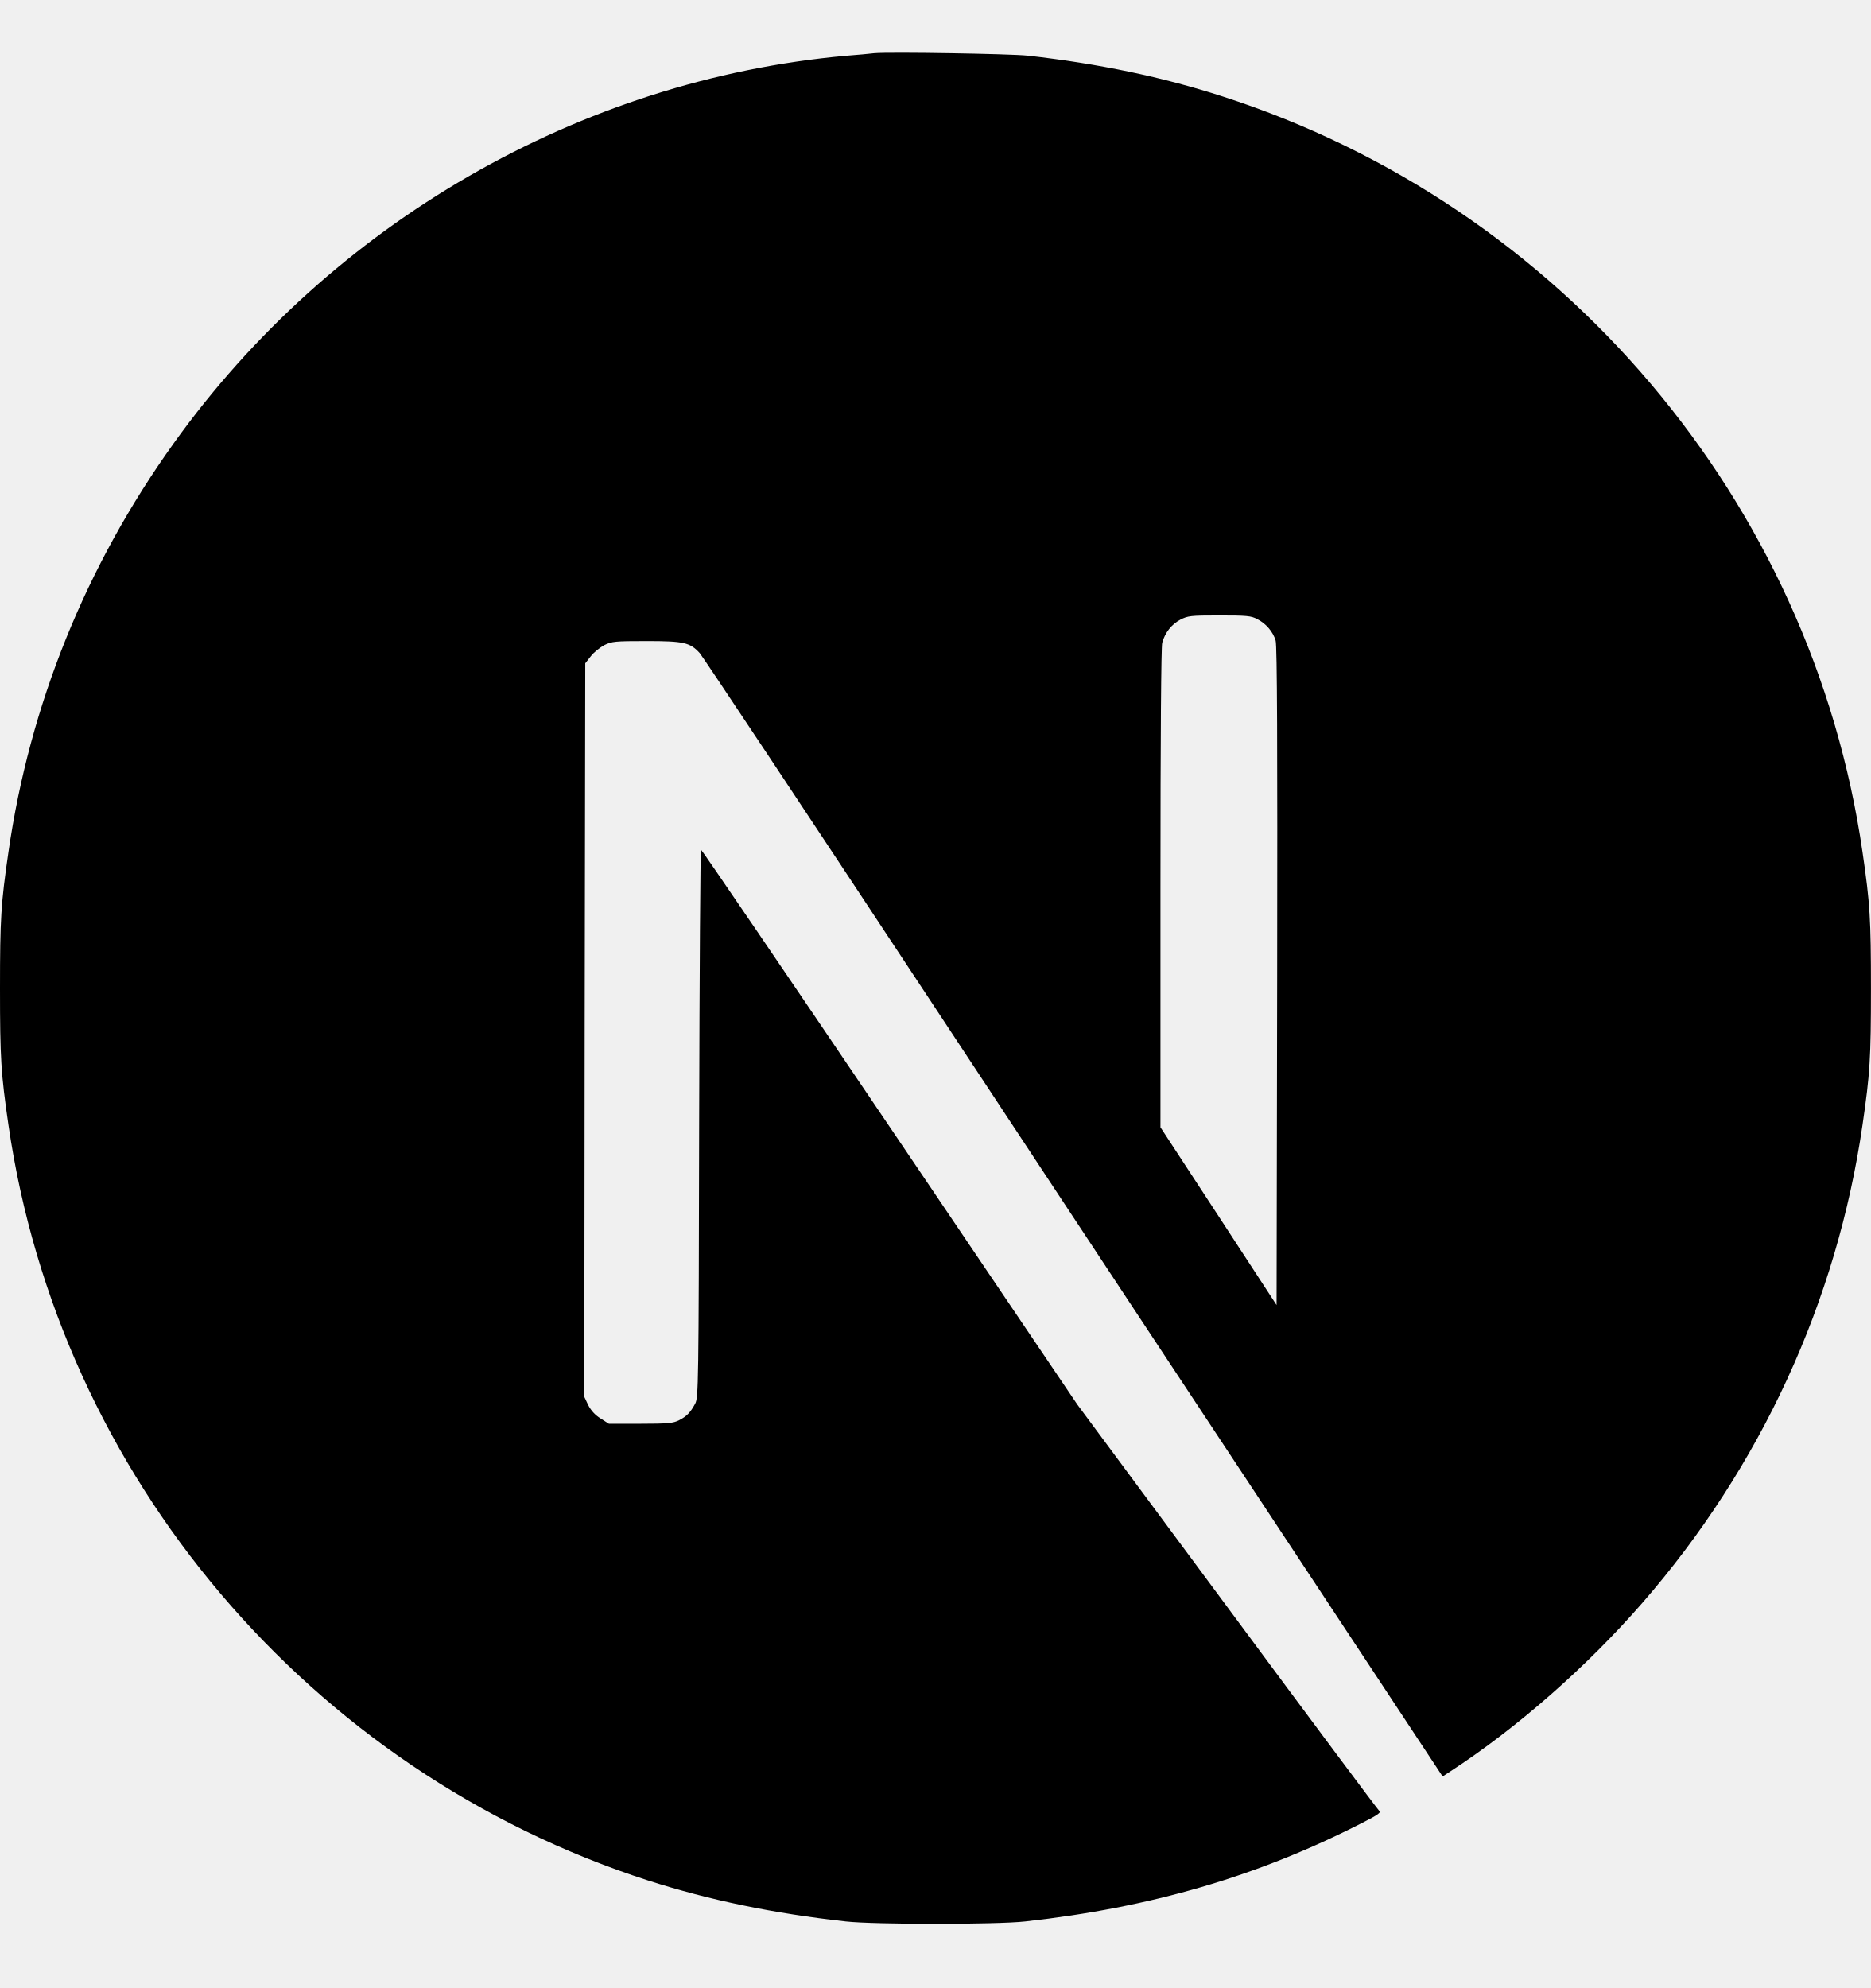
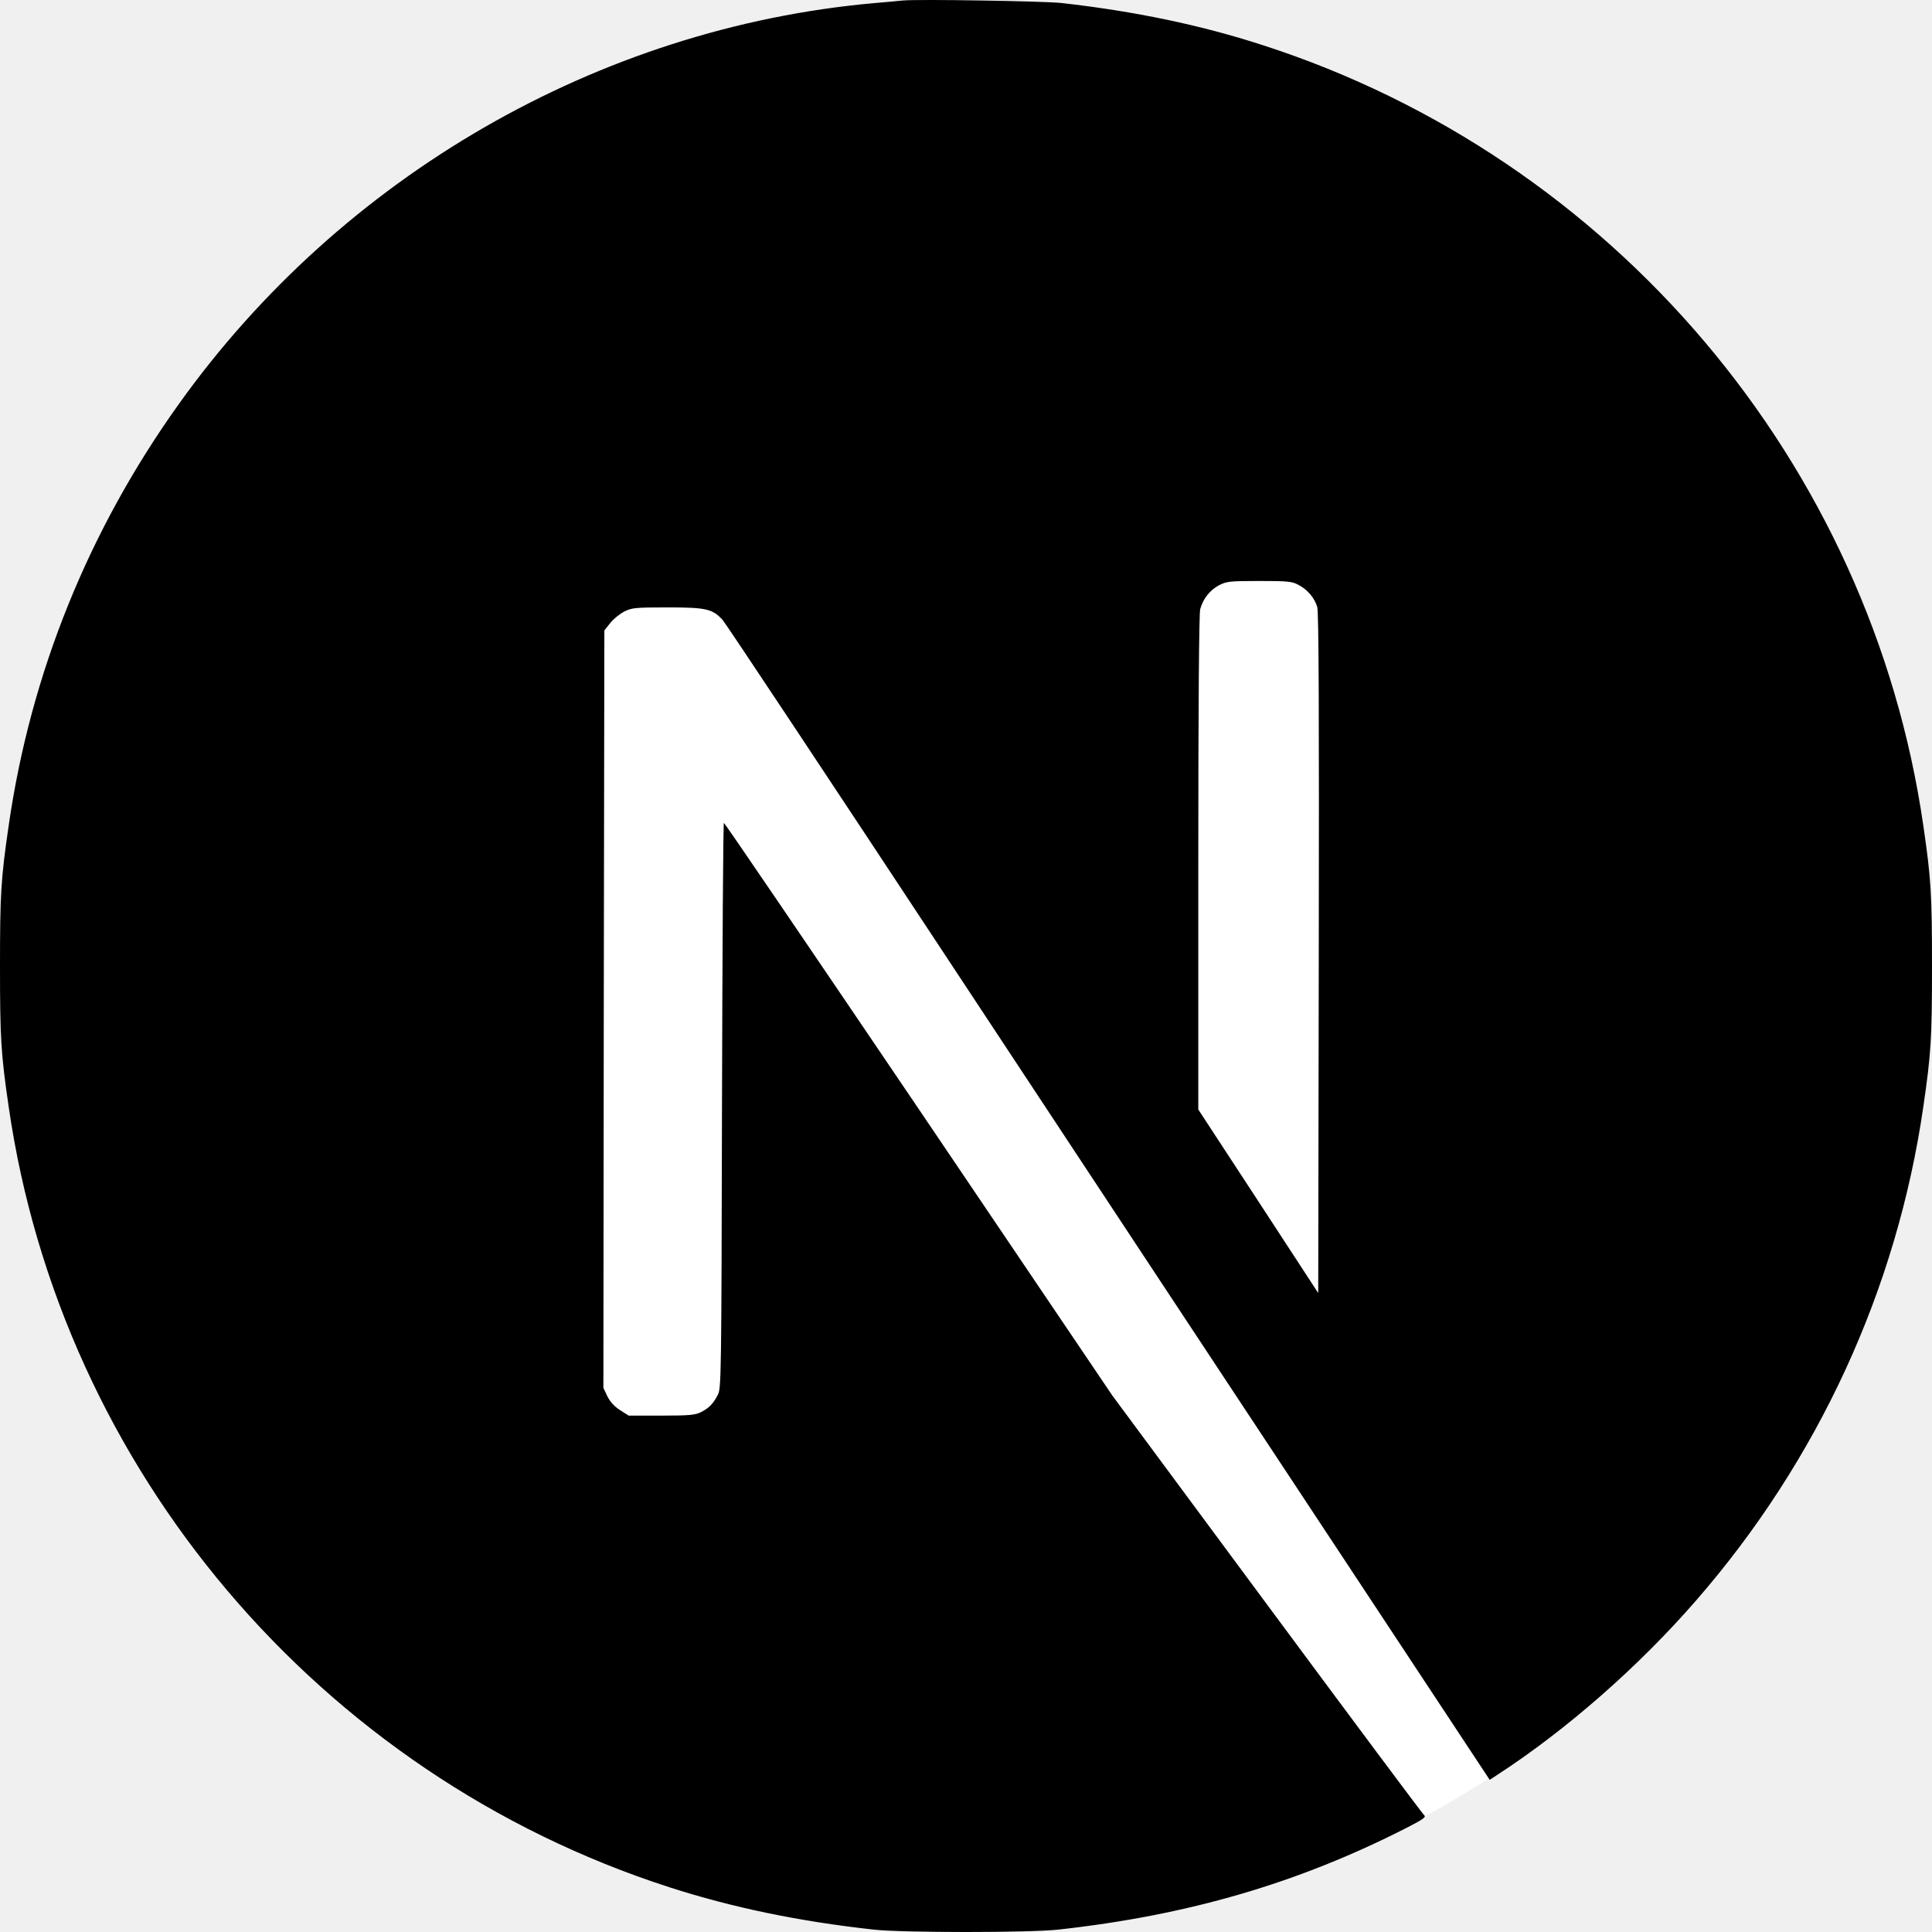
- <svg xmlns="http://www.w3.org/2000/svg" width="16" height="17" viewBox="0 0 16 17" fill="none">
-   <path id="Vector" d="M7.476 0.455C7.442 0.459 7.332 0.47 7.234 0.477C4.961 0.682 2.832 1.908 1.484 3.793C0.734 4.84 0.253 6.029 0.072 7.288C0.008 7.727 0 7.857 0 8.453C0 9.049 0.008 9.178 0.072 9.618C0.507 12.622 2.645 15.146 5.544 16.081C6.064 16.248 6.611 16.362 7.234 16.431C7.476 16.458 8.524 16.458 8.766 16.431C9.841 16.312 10.751 16.047 11.649 15.588C11.787 15.518 11.813 15.499 11.794 15.484C11.782 15.474 11.195 14.688 10.492 13.737L9.212 12.009L7.609 9.637C6.727 8.332 6.001 7.266 5.995 7.266C5.989 7.264 5.982 8.318 5.979 9.605C5.975 11.859 5.973 11.949 5.945 12.003C5.904 12.079 5.873 12.111 5.807 12.145C5.757 12.17 5.713 12.175 5.477 12.175H5.207L5.135 12.129C5.088 12.1 5.053 12.06 5.03 12.015L4.997 11.945L5 8.809L5.005 5.672L5.053 5.611C5.078 5.578 5.132 5.536 5.169 5.516C5.233 5.485 5.258 5.482 5.529 5.482C5.848 5.482 5.901 5.494 5.984 5.585C6.007 5.61 6.875 6.917 7.914 8.492C8.952 10.067 10.373 12.217 11.07 13.272L12.337 15.191L12.401 15.149C12.969 14.78 13.569 14.254 14.045 13.707C15.057 12.545 15.709 11.128 15.928 9.618C15.992 9.178 16 9.049 16 8.453C16 7.857 15.992 7.727 15.928 7.288C15.493 4.284 13.355 1.76 10.456 0.825C9.944 0.659 9.4 0.545 8.79 0.476C8.64 0.46 7.606 0.443 7.476 0.455ZM10.751 5.294C10.826 5.331 10.887 5.403 10.909 5.478C10.922 5.519 10.925 6.389 10.922 8.348L10.917 11.16L10.421 10.4L9.924 9.64V7.596C9.924 6.274 9.93 5.532 9.939 5.496C9.964 5.408 10.019 5.339 10.094 5.299C10.158 5.266 10.182 5.263 10.427 5.263C10.659 5.263 10.7 5.266 10.751 5.294Z" fill="black" />
+ <svg xmlns="http://www.w3.org/2000/svg" width="64" height="64" viewBox="0 0 64 64" fill="none">
+   <g clip-path="url(#clip0_418_214)">
+     <rect width="64" height="64" rx="32" fill="white" />
+     <path d="M29.904 0.017C29.767 0.03 29.329 0.074 28.934 0.105C19.844 0.924 11.33 5.828 5.937 13.366C2.934 17.557 1.013 22.311 0.288 27.346C0.031 29.104 0 29.623 0 32.006C0 34.389 0.031 34.909 0.288 36.666C2.027 48.683 10.579 58.779 22.178 62.519C24.255 63.188 26.445 63.645 28.934 63.92C29.904 64.027 34.096 64.027 35.066 63.92C39.363 63.445 43.005 62.382 46.596 60.549C47.146 60.267 47.252 60.192 47.177 60.13C47.127 60.092 44.781 56.946 41.966 53.143L36.849 46.231L30.436 36.741C26.907 31.525 24.005 27.259 23.98 27.259C23.955 27.252 23.93 31.468 23.917 36.616C23.898 45.63 23.892 45.993 23.779 46.206C23.617 46.512 23.492 46.637 23.229 46.775C23.029 46.875 22.854 46.894 21.909 46.894H20.827L20.539 46.712C20.351 46.593 20.213 46.437 20.12 46.256L19.988 45.974L20.001 33.432L20.02 20.884L20.213 20.641C20.314 20.509 20.526 20.34 20.676 20.259C20.933 20.134 21.033 20.121 22.115 20.121C23.392 20.121 23.604 20.171 23.936 20.534C24.03 20.634 27.502 25.864 31.656 32.163C35.81 38.462 41.49 47.062 44.281 51.285L49.348 58.96L49.605 58.791C51.876 57.315 54.278 55.213 56.18 53.024C60.228 48.376 62.836 42.709 63.712 36.666C63.969 34.909 64 34.389 64 32.006C64 29.623 63.969 29.104 63.712 27.346C61.973 15.33 53.421 5.234 41.822 1.493C39.776 0.83 37.599 0.374 35.159 0.099C34.559 0.036 30.424 -0.033 29.904 0.017ZM43.005 19.371C43.305 19.521 43.549 19.809 43.636 20.109C43.686 20.271 43.699 23.749 43.686 31.587L43.668 42.834L41.684 39.794L39.695 36.754V28.578C39.695 23.293 39.72 20.322 39.758 20.178C39.858 19.827 40.077 19.552 40.377 19.39C40.633 19.258 40.727 19.246 41.709 19.246C42.635 19.246 42.798 19.258 43.005 19.371Z" fill="black" />
+   </g>
+   <defs>
+     <clipPath id="clip0_418_214">
+       <rect width="64" height="64" fill="white" />
+     </clipPath>
+   </defs>
</svg>
